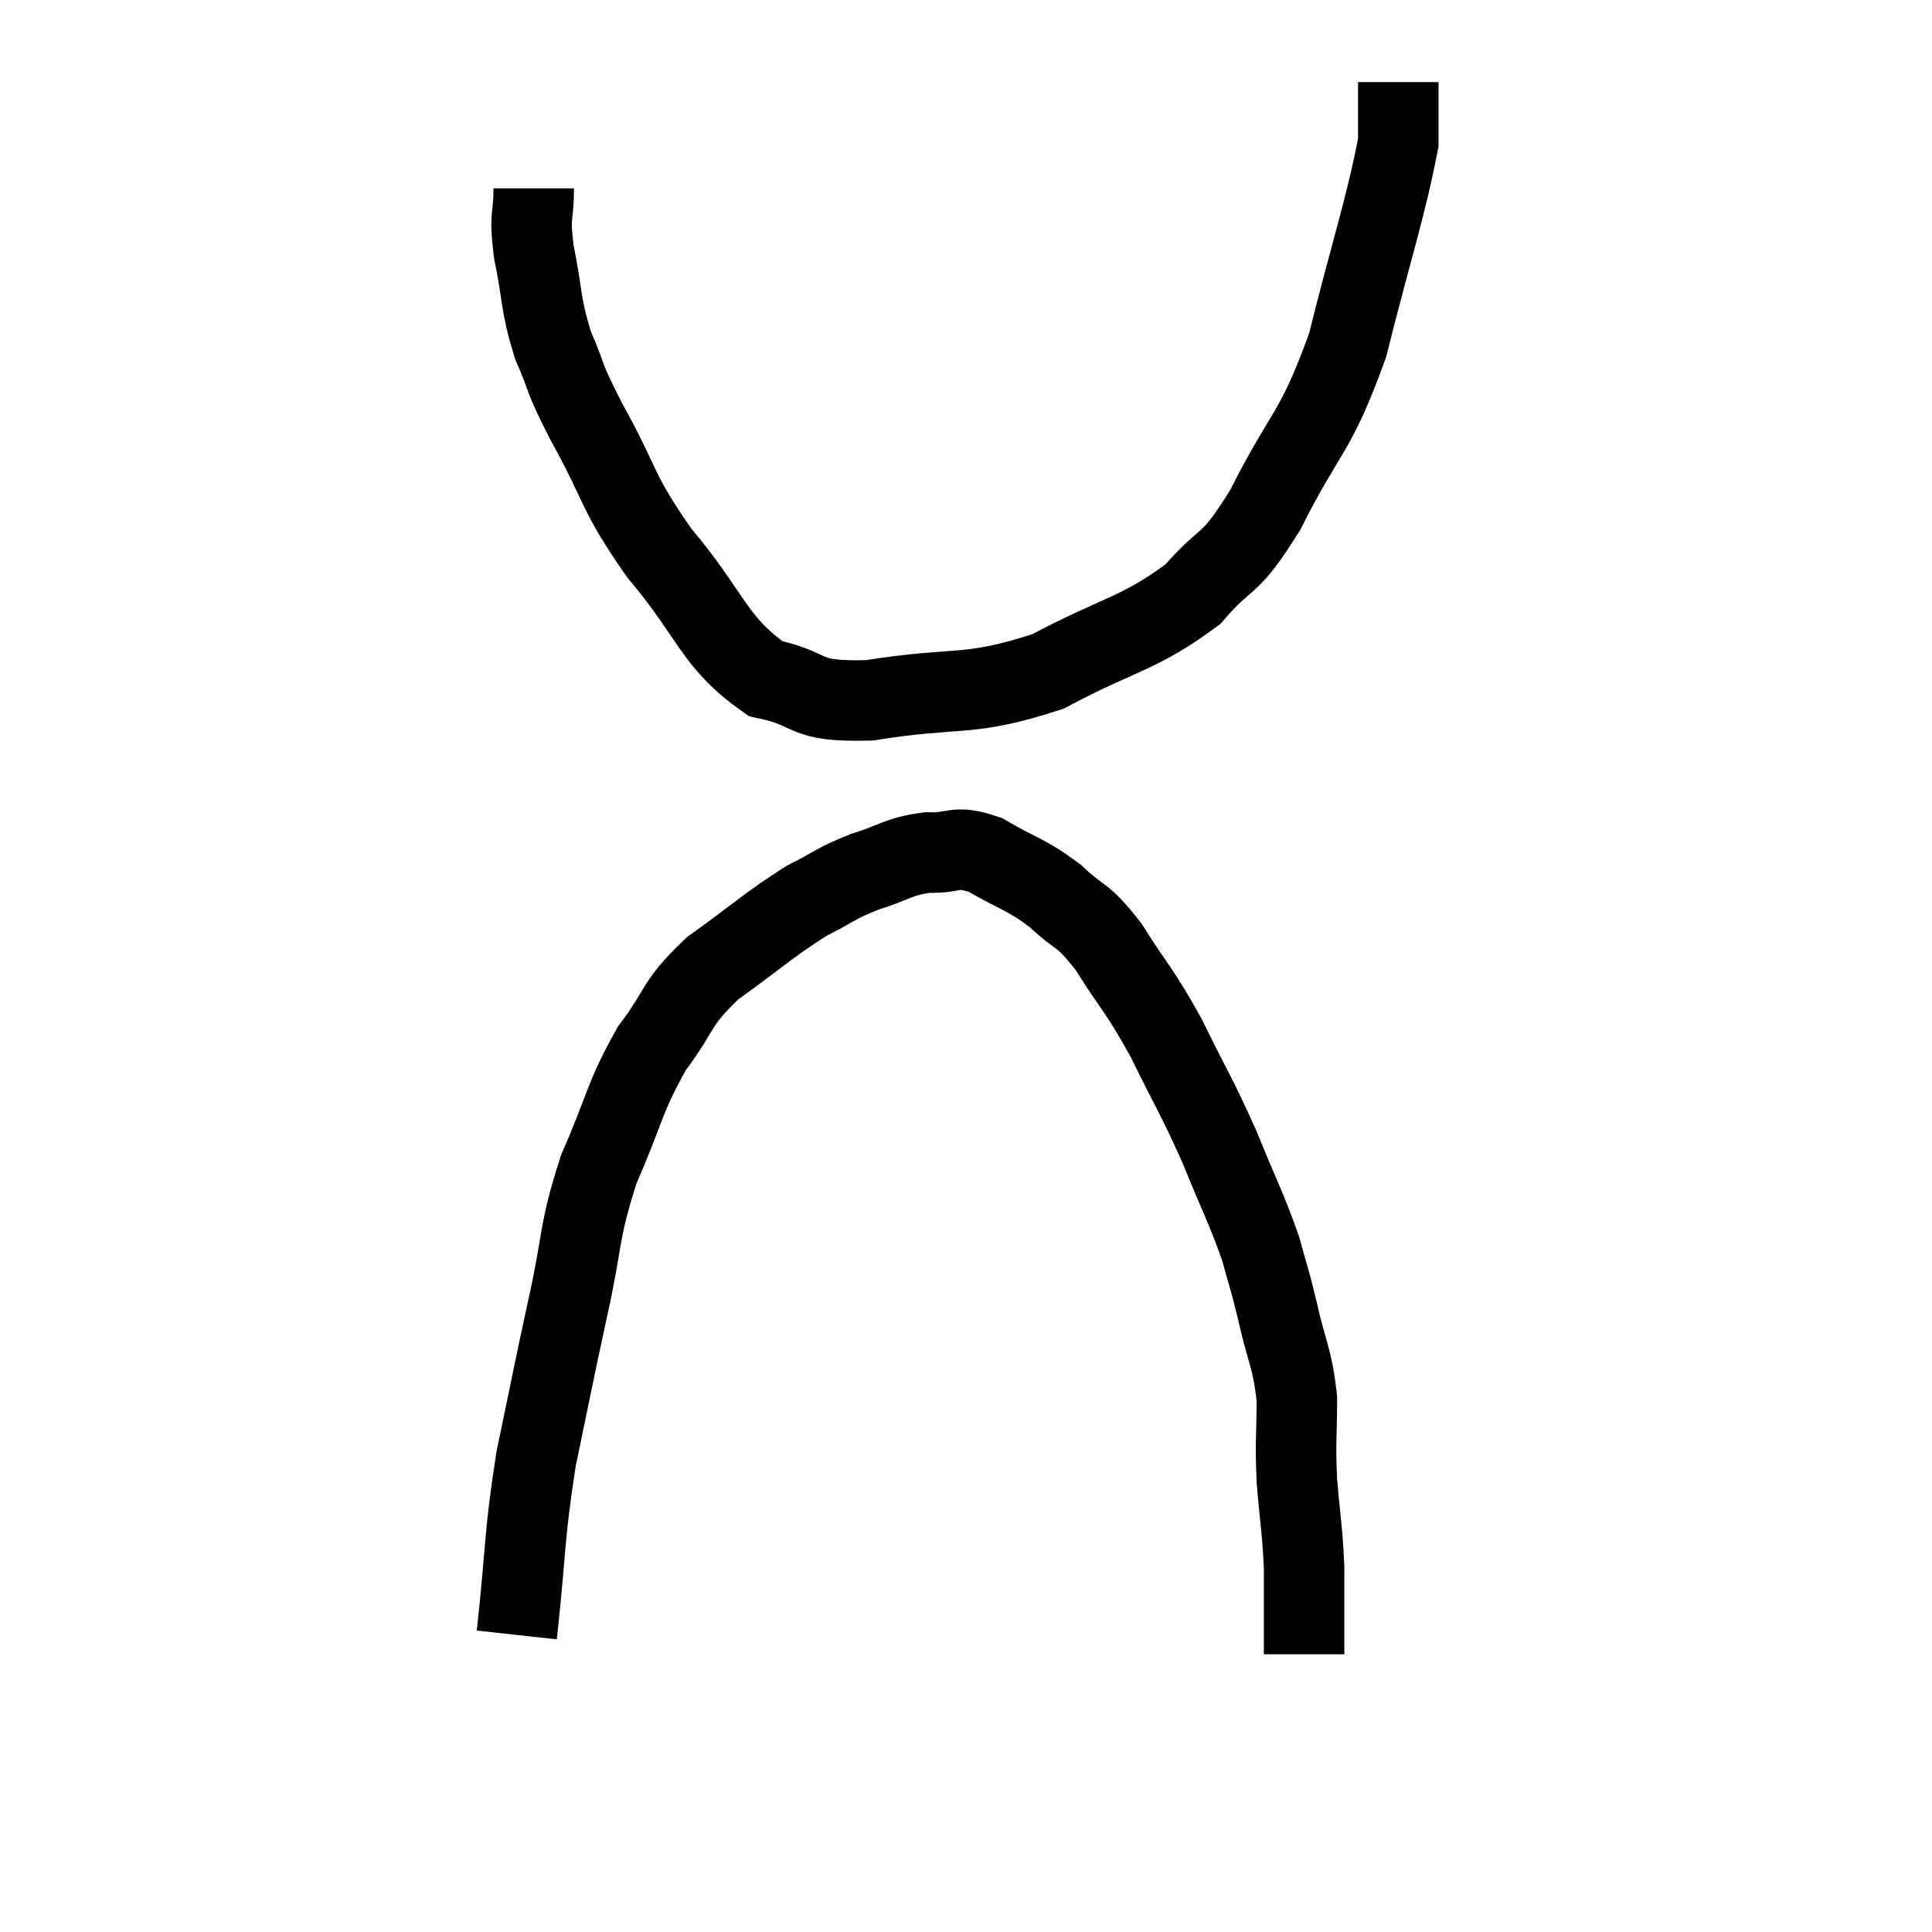
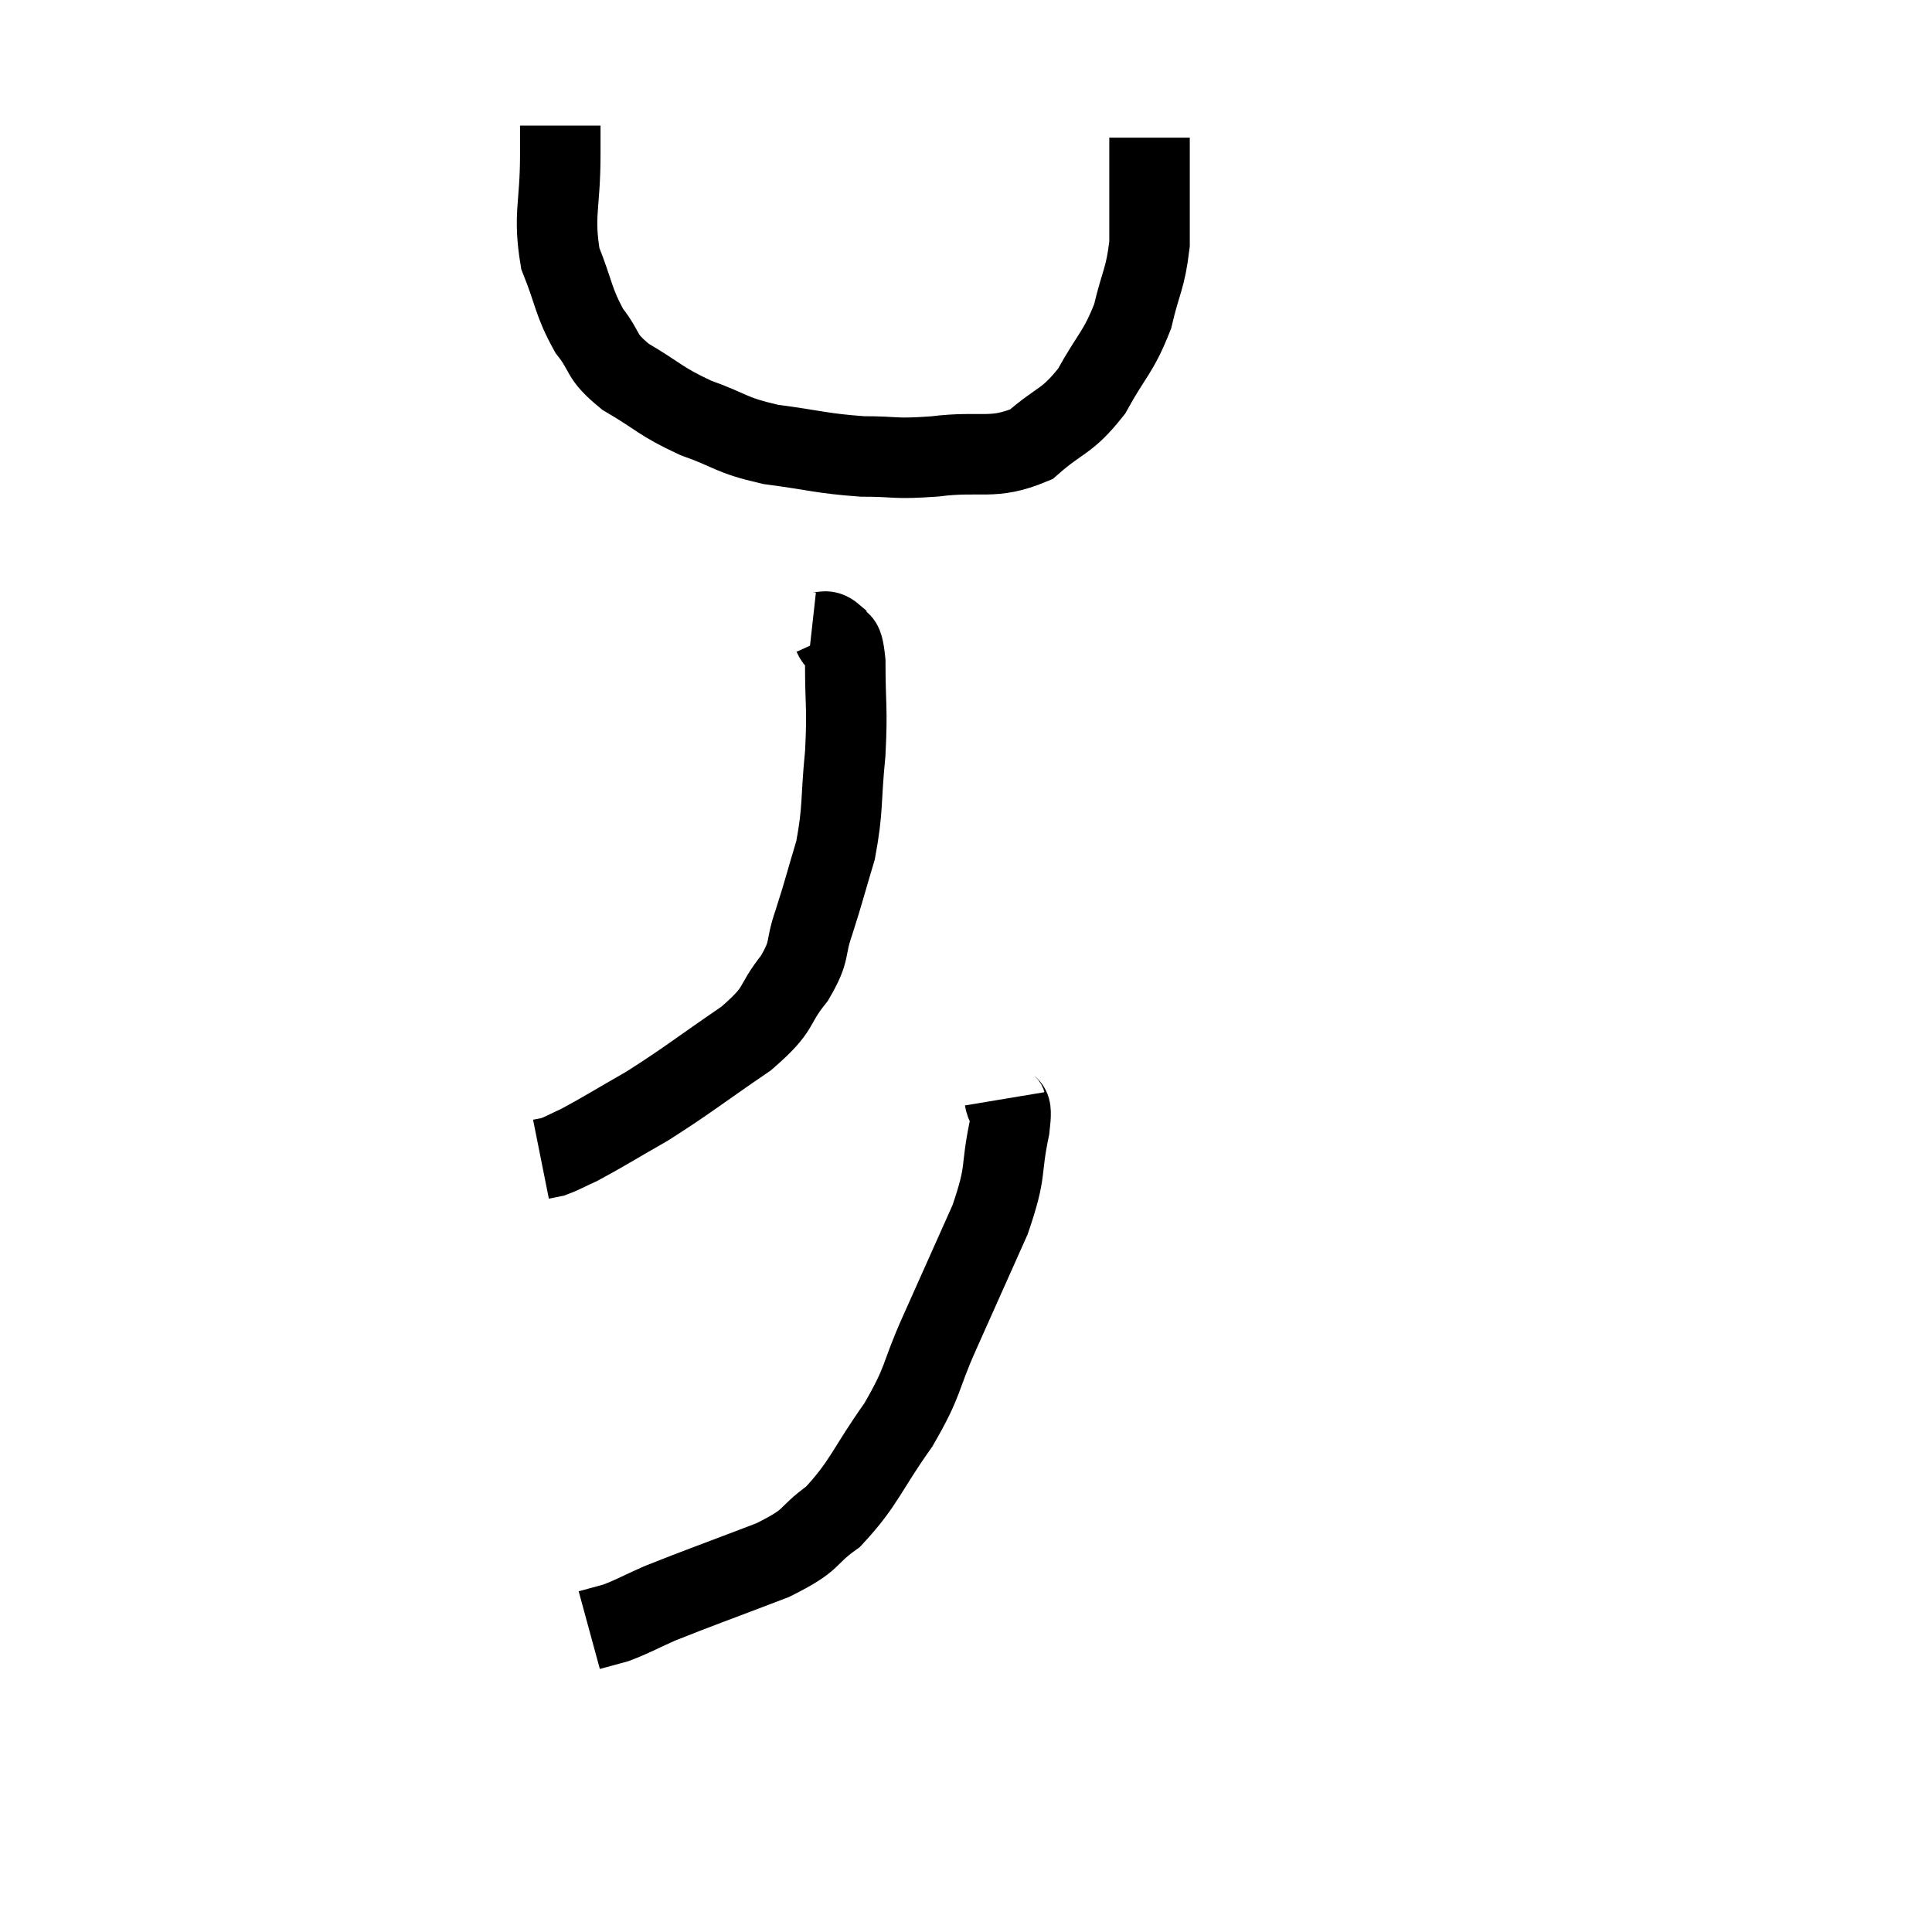
<svg xmlns="http://www.w3.org/2000/svg" width="48" height="48" viewBox="0 0 48 48">
-   <path d="M 13.26 4.68 C 13.26 5.46, 13.14 5.265, 13.26 6.24 C 13.5 7.41, 13.41 7.515, 13.74 8.58 C 14.16 9.54, 13.92 9.21, 14.58 10.5 C 15.48 12.12, 15.27 12.15, 16.38 13.74 C 17.7 15.3, 17.715 15.945, 19.02 16.86 C 20.31 17.13, 19.845 17.445, 21.6 17.4 C 23.82 17.04, 24.03 17.34, 26.04 16.68 C 27.84 15.72, 28.29 15.765, 29.64 14.76 C 30.54 13.71, 30.48 14.205, 31.44 12.66 C 32.46 10.62, 32.655 10.86, 33.48 8.58 C 34.11 6.06, 34.425 5.175, 34.74 3.54 C 34.74 2.79, 34.74 2.415, 34.74 2.04 C 34.74 2.04, 34.74 2.04, 34.74 2.04 L 34.74 2.04" fill="none" stroke="black" stroke-width="2" />
-   <path d="M 12.84 40.62 C 13.08 38.43, 13.005 38.265, 13.32 36.24 C 13.71 34.38, 13.71 34.32, 14.1 32.52 C 14.49 30.78, 14.355 30.66, 14.88 29.04 C 15.54 27.54, 15.495 27.285, 16.2 26.04 C 16.95 25.05, 16.74 24.975, 17.7 24.06 C 18.87 23.22, 19.095 22.98, 20.04 22.38 C 20.76 22.02, 20.73 21.96, 21.48 21.66 C 22.26 21.42, 22.29 21.285, 23.04 21.18 C 23.76 21.21, 23.685 20.97, 24.48 21.24 C 25.35 21.75, 25.455 21.69, 26.22 22.26 C 26.88 22.89, 26.85 22.635, 27.54 23.52 C 28.26 24.66, 28.29 24.555, 28.98 25.8 C 29.64 27.15, 29.715 27.195, 30.3 28.5 C 30.81 29.76, 30.96 30, 31.32 31.02 C 31.53 31.8, 31.515 31.65, 31.74 32.58 C 31.98 33.66, 32.1 33.69, 32.22 34.74 C 32.22 35.76, 32.175 35.73, 32.22 36.78 C 32.31 37.86, 32.355 37.98, 32.4 38.94 C 32.4 39.78, 32.4 40.125, 32.4 40.62 C 32.4 40.77, 32.4 40.8, 32.4 40.92 C 32.4 41.01, 32.4 41.055, 32.4 41.1 L 32.4 41.1" fill="none" stroke="black" stroke-width="2" />
+   <path d="M 13.92 3.12 C 13.92 3.48, 13.92 3.015, 13.92 3.84 C 13.92 5.13, 13.74 5.325, 13.92 6.42 C 14.28 7.32, 14.235 7.485, 14.64 8.22 C 15.09 8.79, 14.88 8.82, 15.54 9.36 C 16.41 9.87, 16.38 9.96, 17.28 10.38 C 18.21 10.71, 18.105 10.8, 19.14 11.04 C 20.28 11.19, 20.4 11.265, 21.42 11.34 C 22.32 11.34, 22.17 11.415, 23.22 11.34 C 24.42 11.19, 24.645 11.445, 25.62 11.04 C 26.37 10.38, 26.49 10.515, 27.12 9.72 C 27.63 8.79, 27.78 8.775, 28.14 7.86 C 28.35 6.96, 28.455 6.945, 28.56 6.06 C 28.56 5.19, 28.56 4.785, 28.56 4.32 C 28.56 4.26, 28.56 4.305, 28.56 4.2 C 28.56 4.05, 28.56 4.095, 28.56 3.9 L 28.56 3.42" fill="none" stroke="black" stroke-width="2" />
+   <path d="M 20.16 15.72 C 20.43 15.75, 20.49 15.6, 20.7 15.78 C 20.85 16.11, 20.925 15.705, 21 16.44 C 21 17.58, 21.06 17.55, 21 18.72 C 20.88 19.92, 20.955 20.07, 20.76 21.12 C 20.49 22.02, 20.475 22.125, 20.22 22.92 C 19.98 23.61, 20.16 23.58, 19.74 24.3 C 19.14 25.05, 19.455 25.005, 18.54 25.8 C 17.31 26.64, 17.115 26.82, 16.08 27.48 C 15.24 27.96, 14.985 28.125, 14.4 28.44 C 14.07 28.59, 13.98 28.65, 13.74 28.74 L 13.44 28.8" fill="none" stroke="black" stroke-width="2" />
+   <path d="M 24.96 27.3 C 25.02 27.66, 25.17 27.27, 25.08 28.02 C 24.84 29.16, 25.035 29.025, 24.6 30.3 C 23.97 31.71, 23.91 31.845, 23.34 33.12 C 22.83 34.26, 22.98 34.26, 22.32 35.4 C 21.51 36.54, 21.48 36.84, 20.7 37.68 C 19.95 38.22, 20.28 38.22, 19.2 38.76 C 17.79 39.3, 17.355 39.45, 16.38 39.84 C 15.84 40.08, 15.735 40.155, 15.3 40.32 L 14.64 40.5" fill="none" stroke="black" stroke-width="2" />
</svg>
